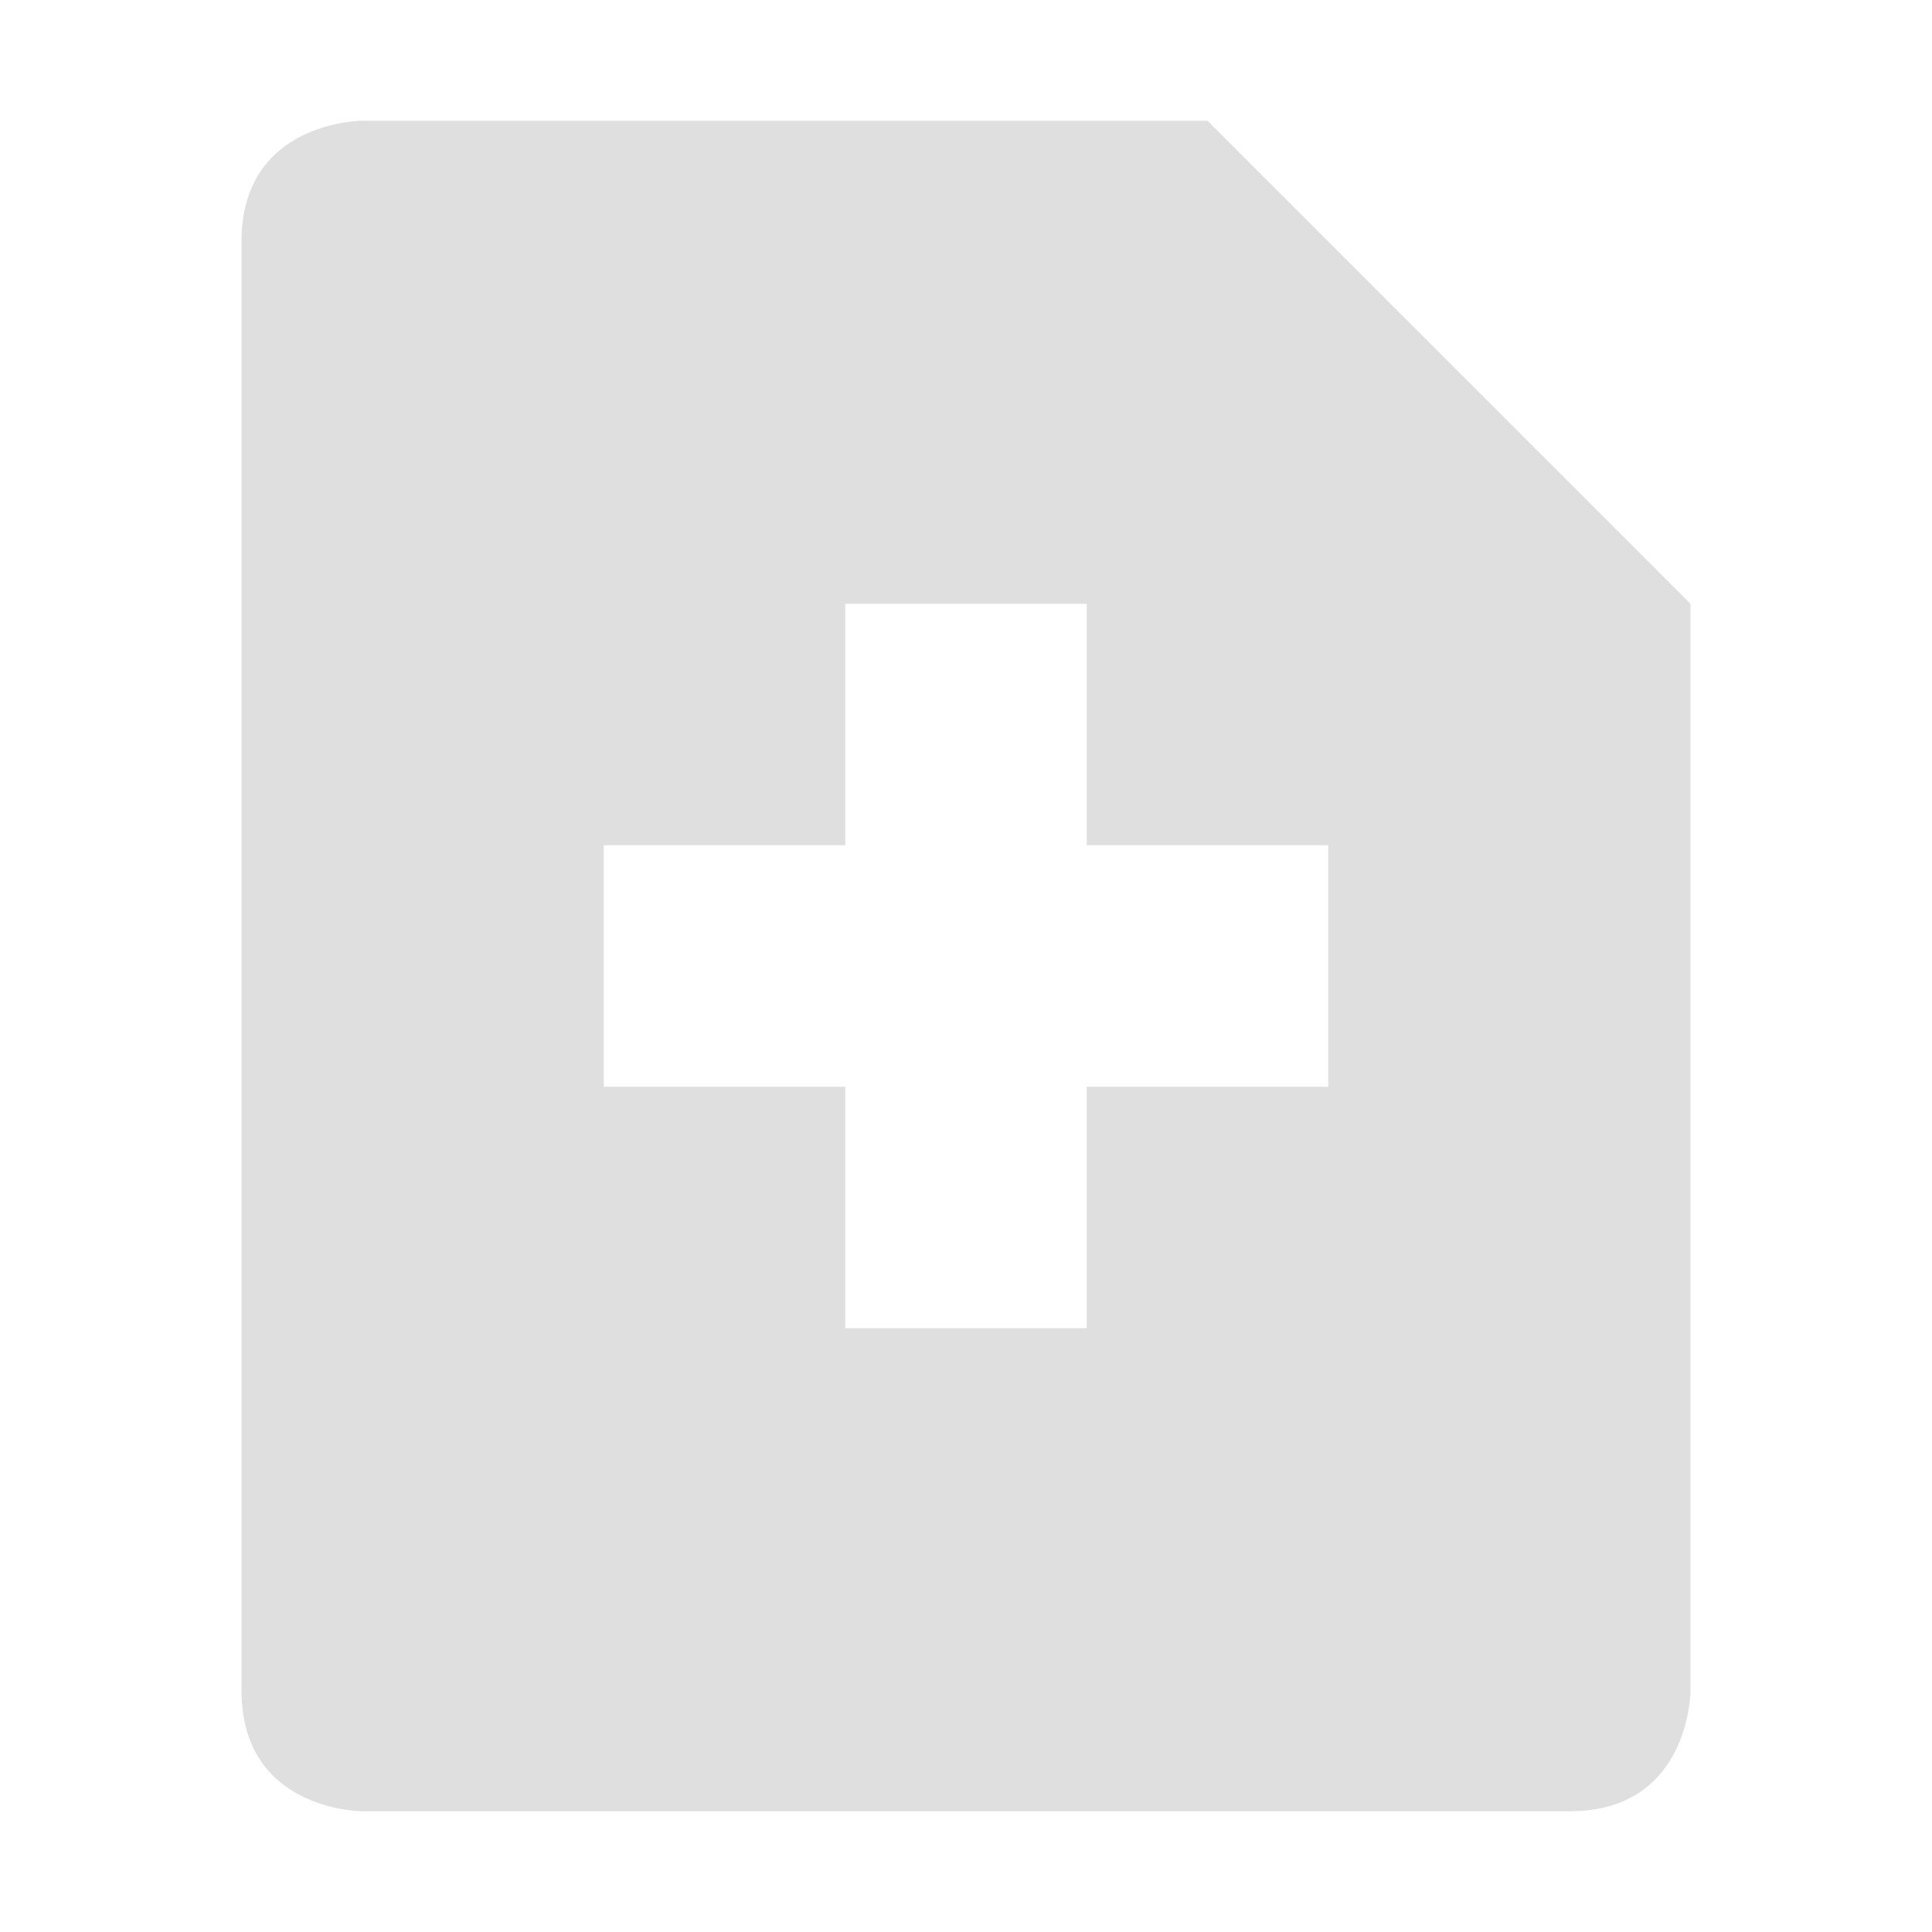
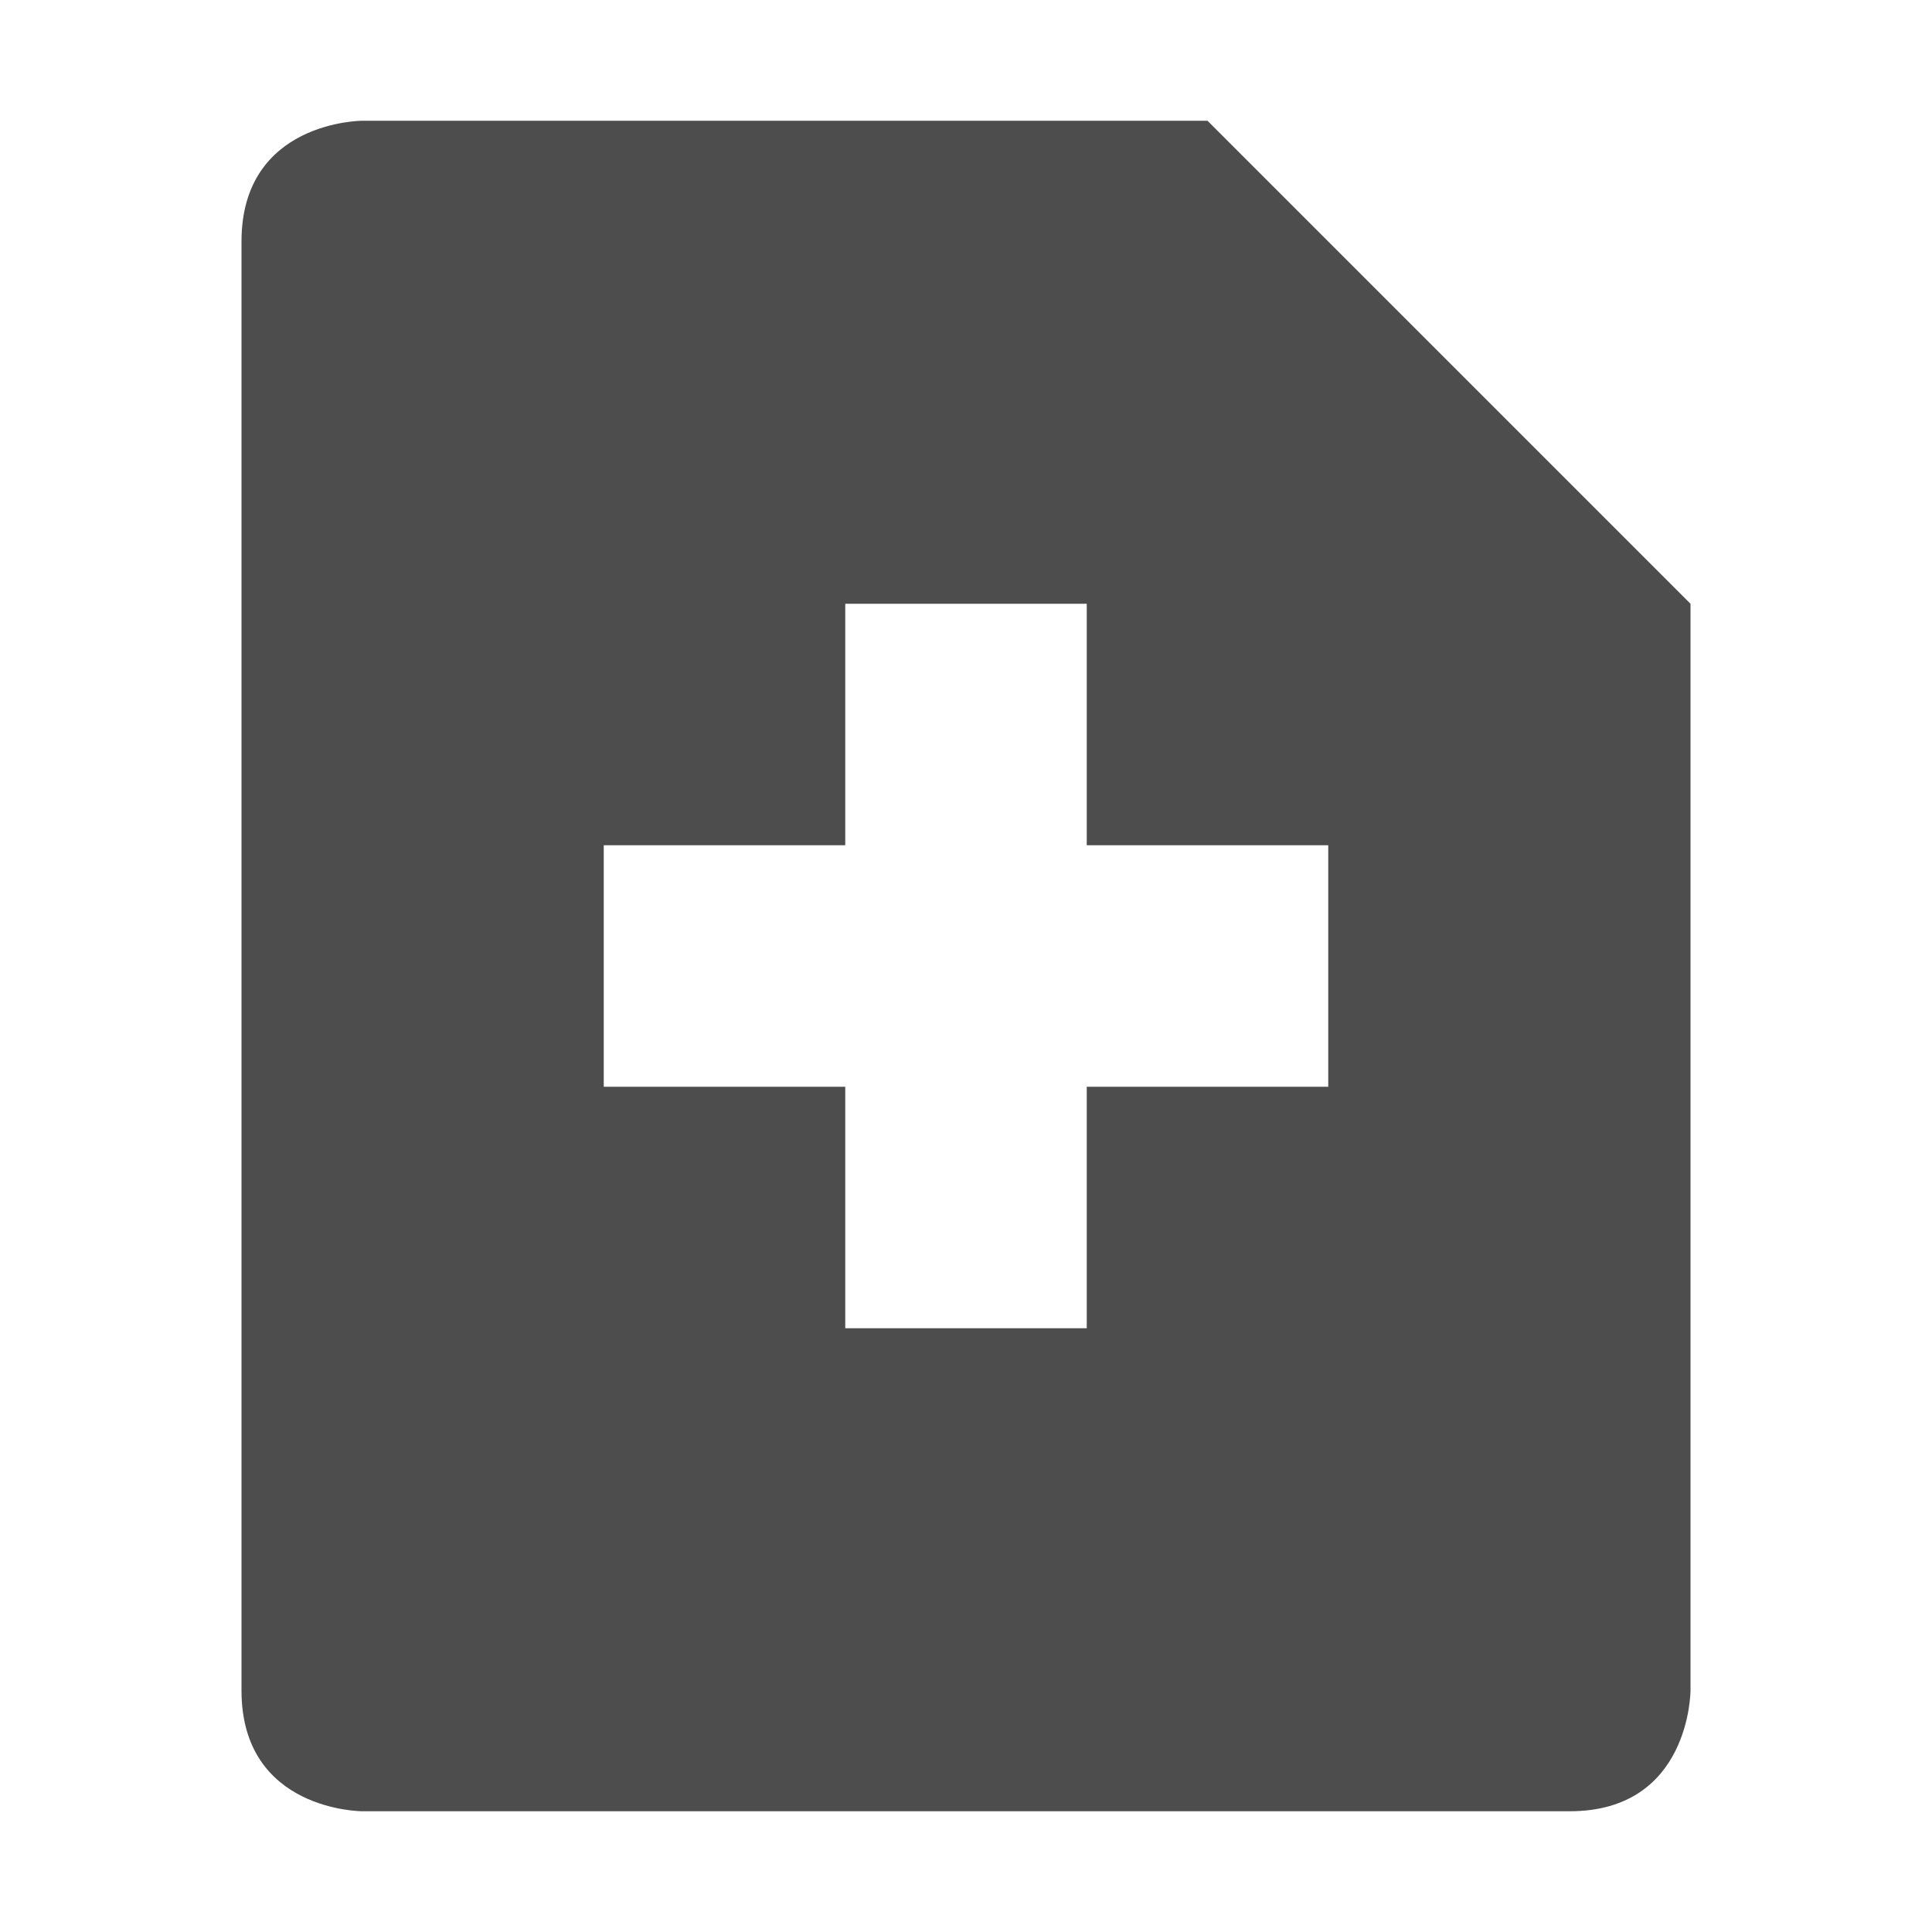
- <svg xmlns="http://www.w3.org/2000/svg" width="16" height="16" version="1.1">
-   <defs>
+ <svg xmlns="http://www.w3.org/2000/svg" width="16" height="16" version="1.1" id="svg7">
+   <defs id="defs3">
    <style id="current-color-scheme" type="text/css">
   .ColorScheme-Text { color:#dfdfdf; } .ColorScheme-Highlight { color:#4285f4; } .ColorScheme-NeutralText { color:#ff9800; } .ColorScheme-PositiveText { color:#4caf50; } .ColorScheme-NegativeText { color:#f44336; }
  </style>
  </defs>
-   <path style="fill:currentColor" class="ColorScheme-Text" d="M 3,1 C 3,1 2,1 2,2 V 14 C 2,15 3,15 3,15 H 13 C 14,15 14,14 14,14 V 5 L 10,1 Z M 7,5 H 9 V 7 H 11 V 9 H 9 V 11 H 7 V 9 H 5 V 7 H 7 Z" />
+   <path style="fill:#4d4d4d" class="ColorScheme-Text" d="M 3,1 C 3,1 2,1 2,2 V 14 C 2,15 3,15 3,15 H 13 C 14,15 14,14 14,14 V 5 L 10,1 Z M 7,5 H 9 V 7 H 11 V 9 H 9 V 11 H 7 V 9 H 5 V 7 H 7 Z" id="path5" />
</svg>
